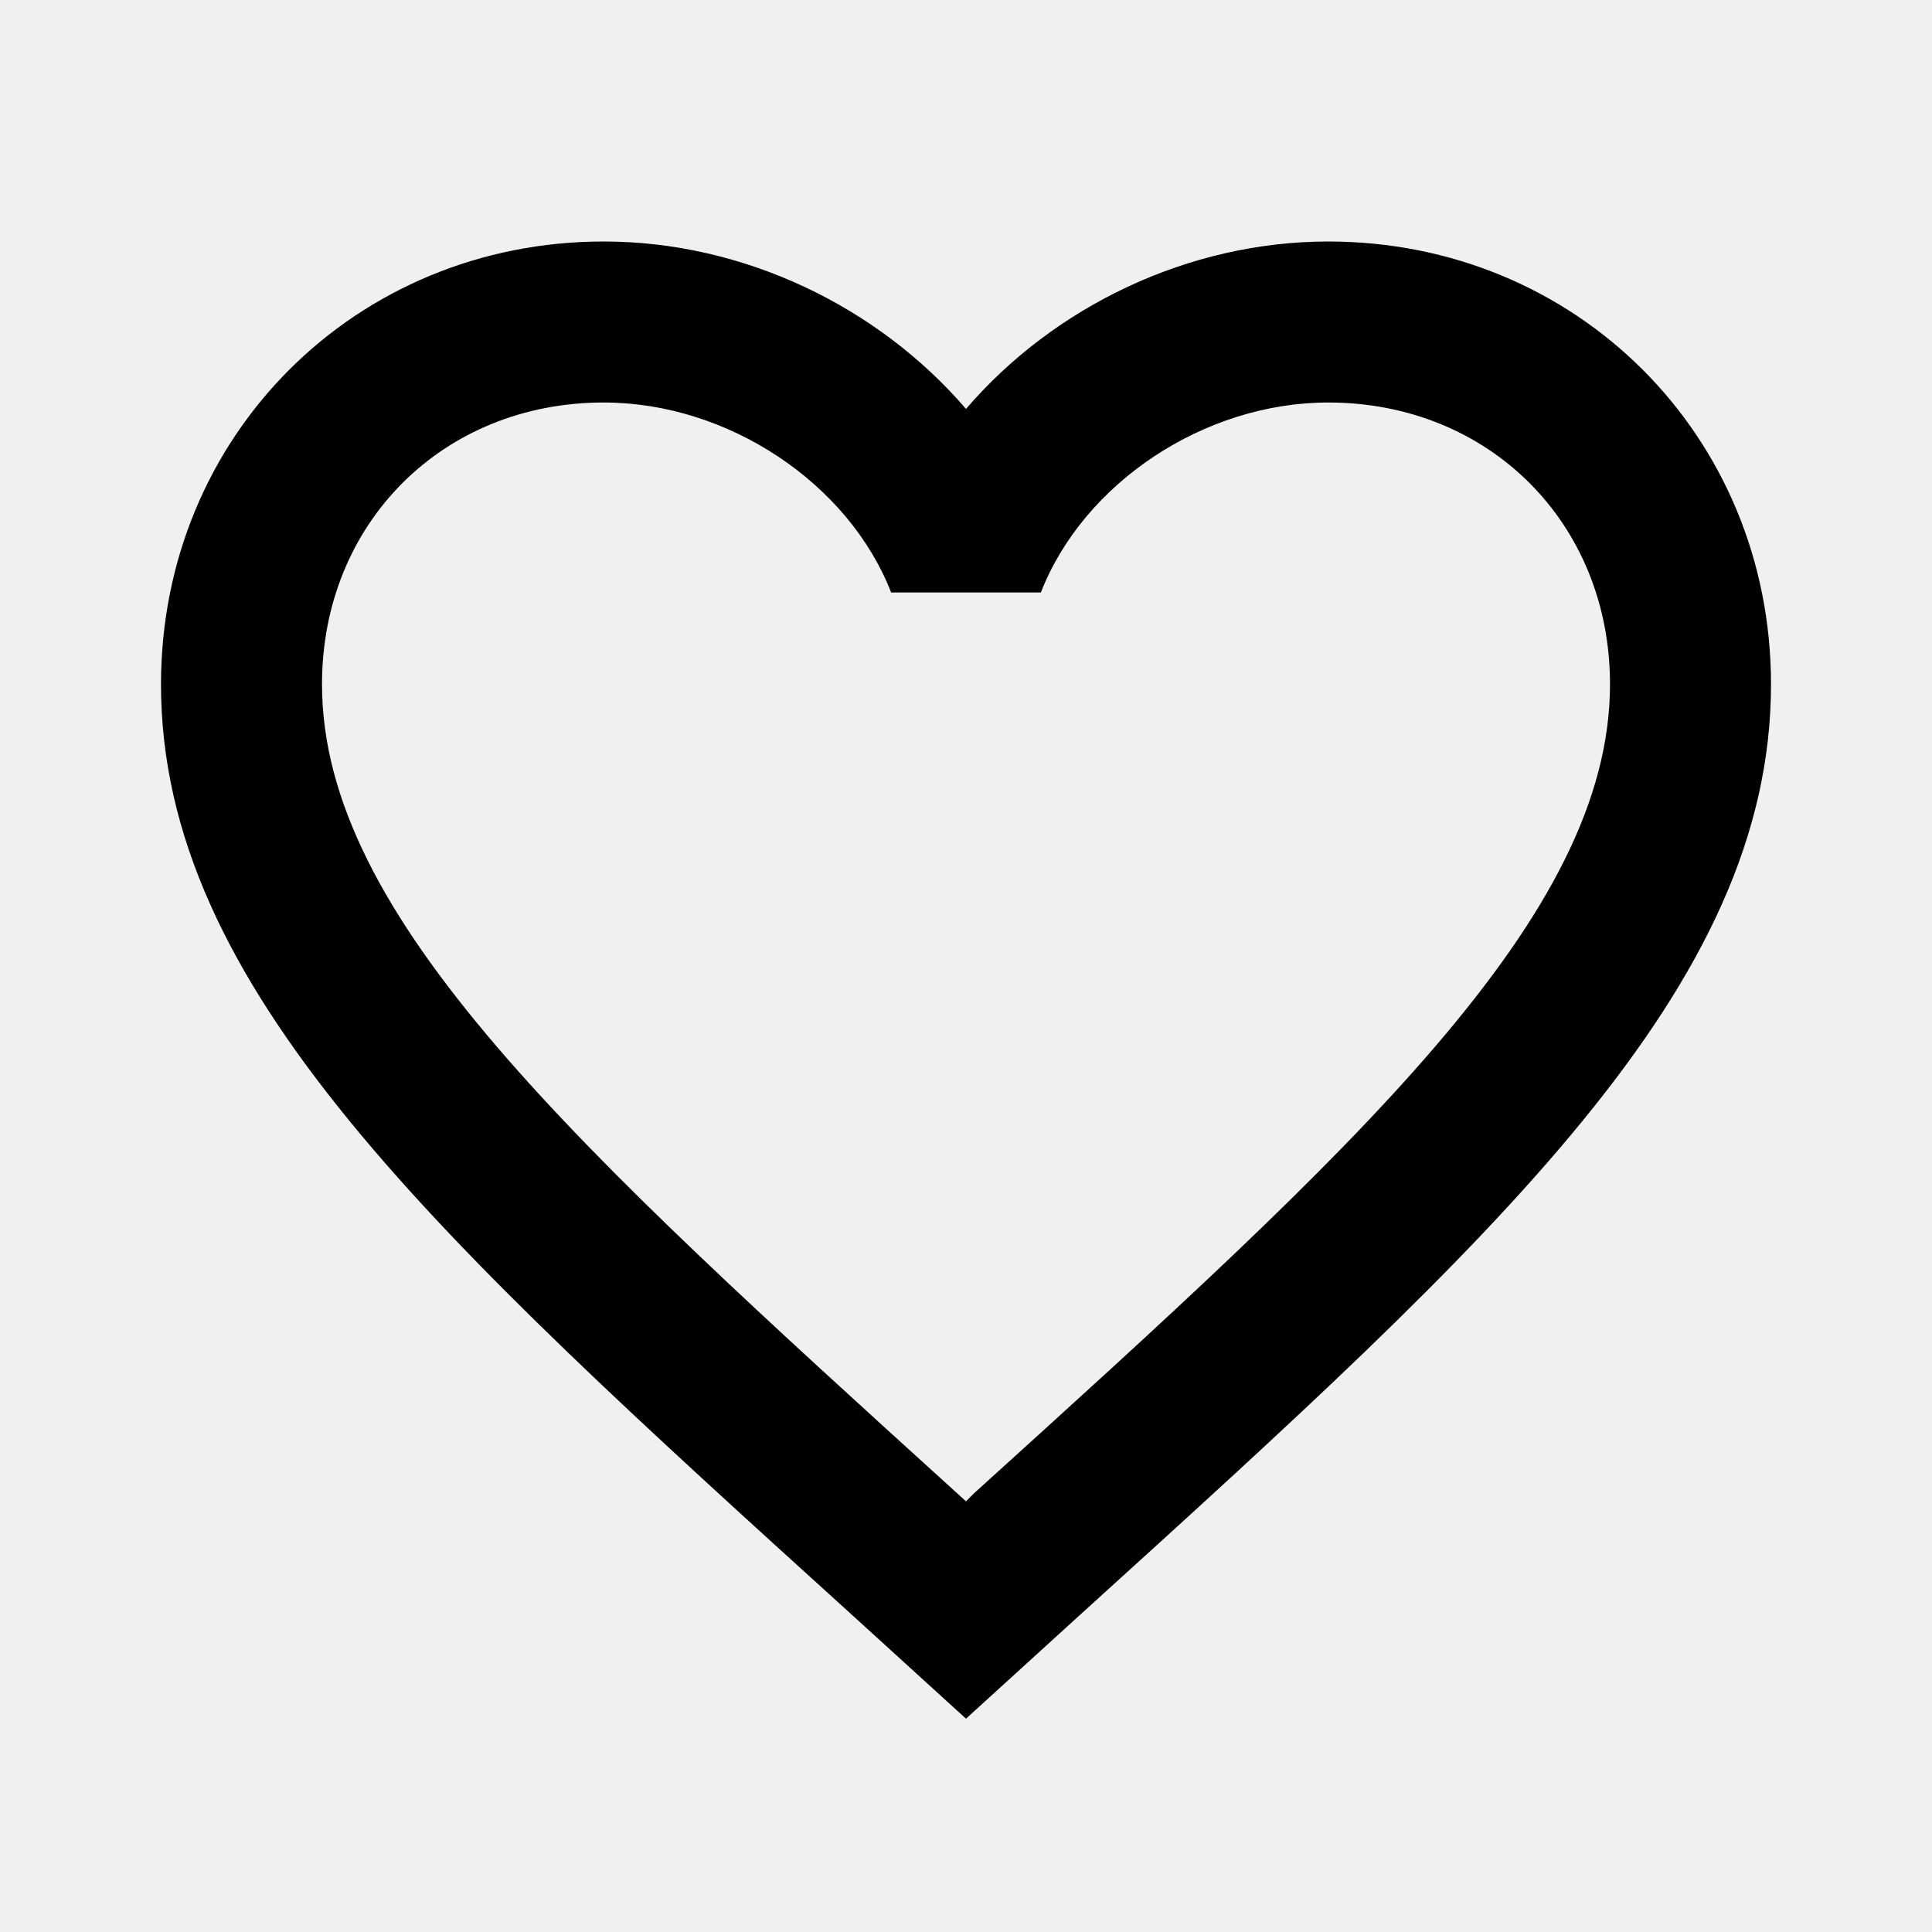
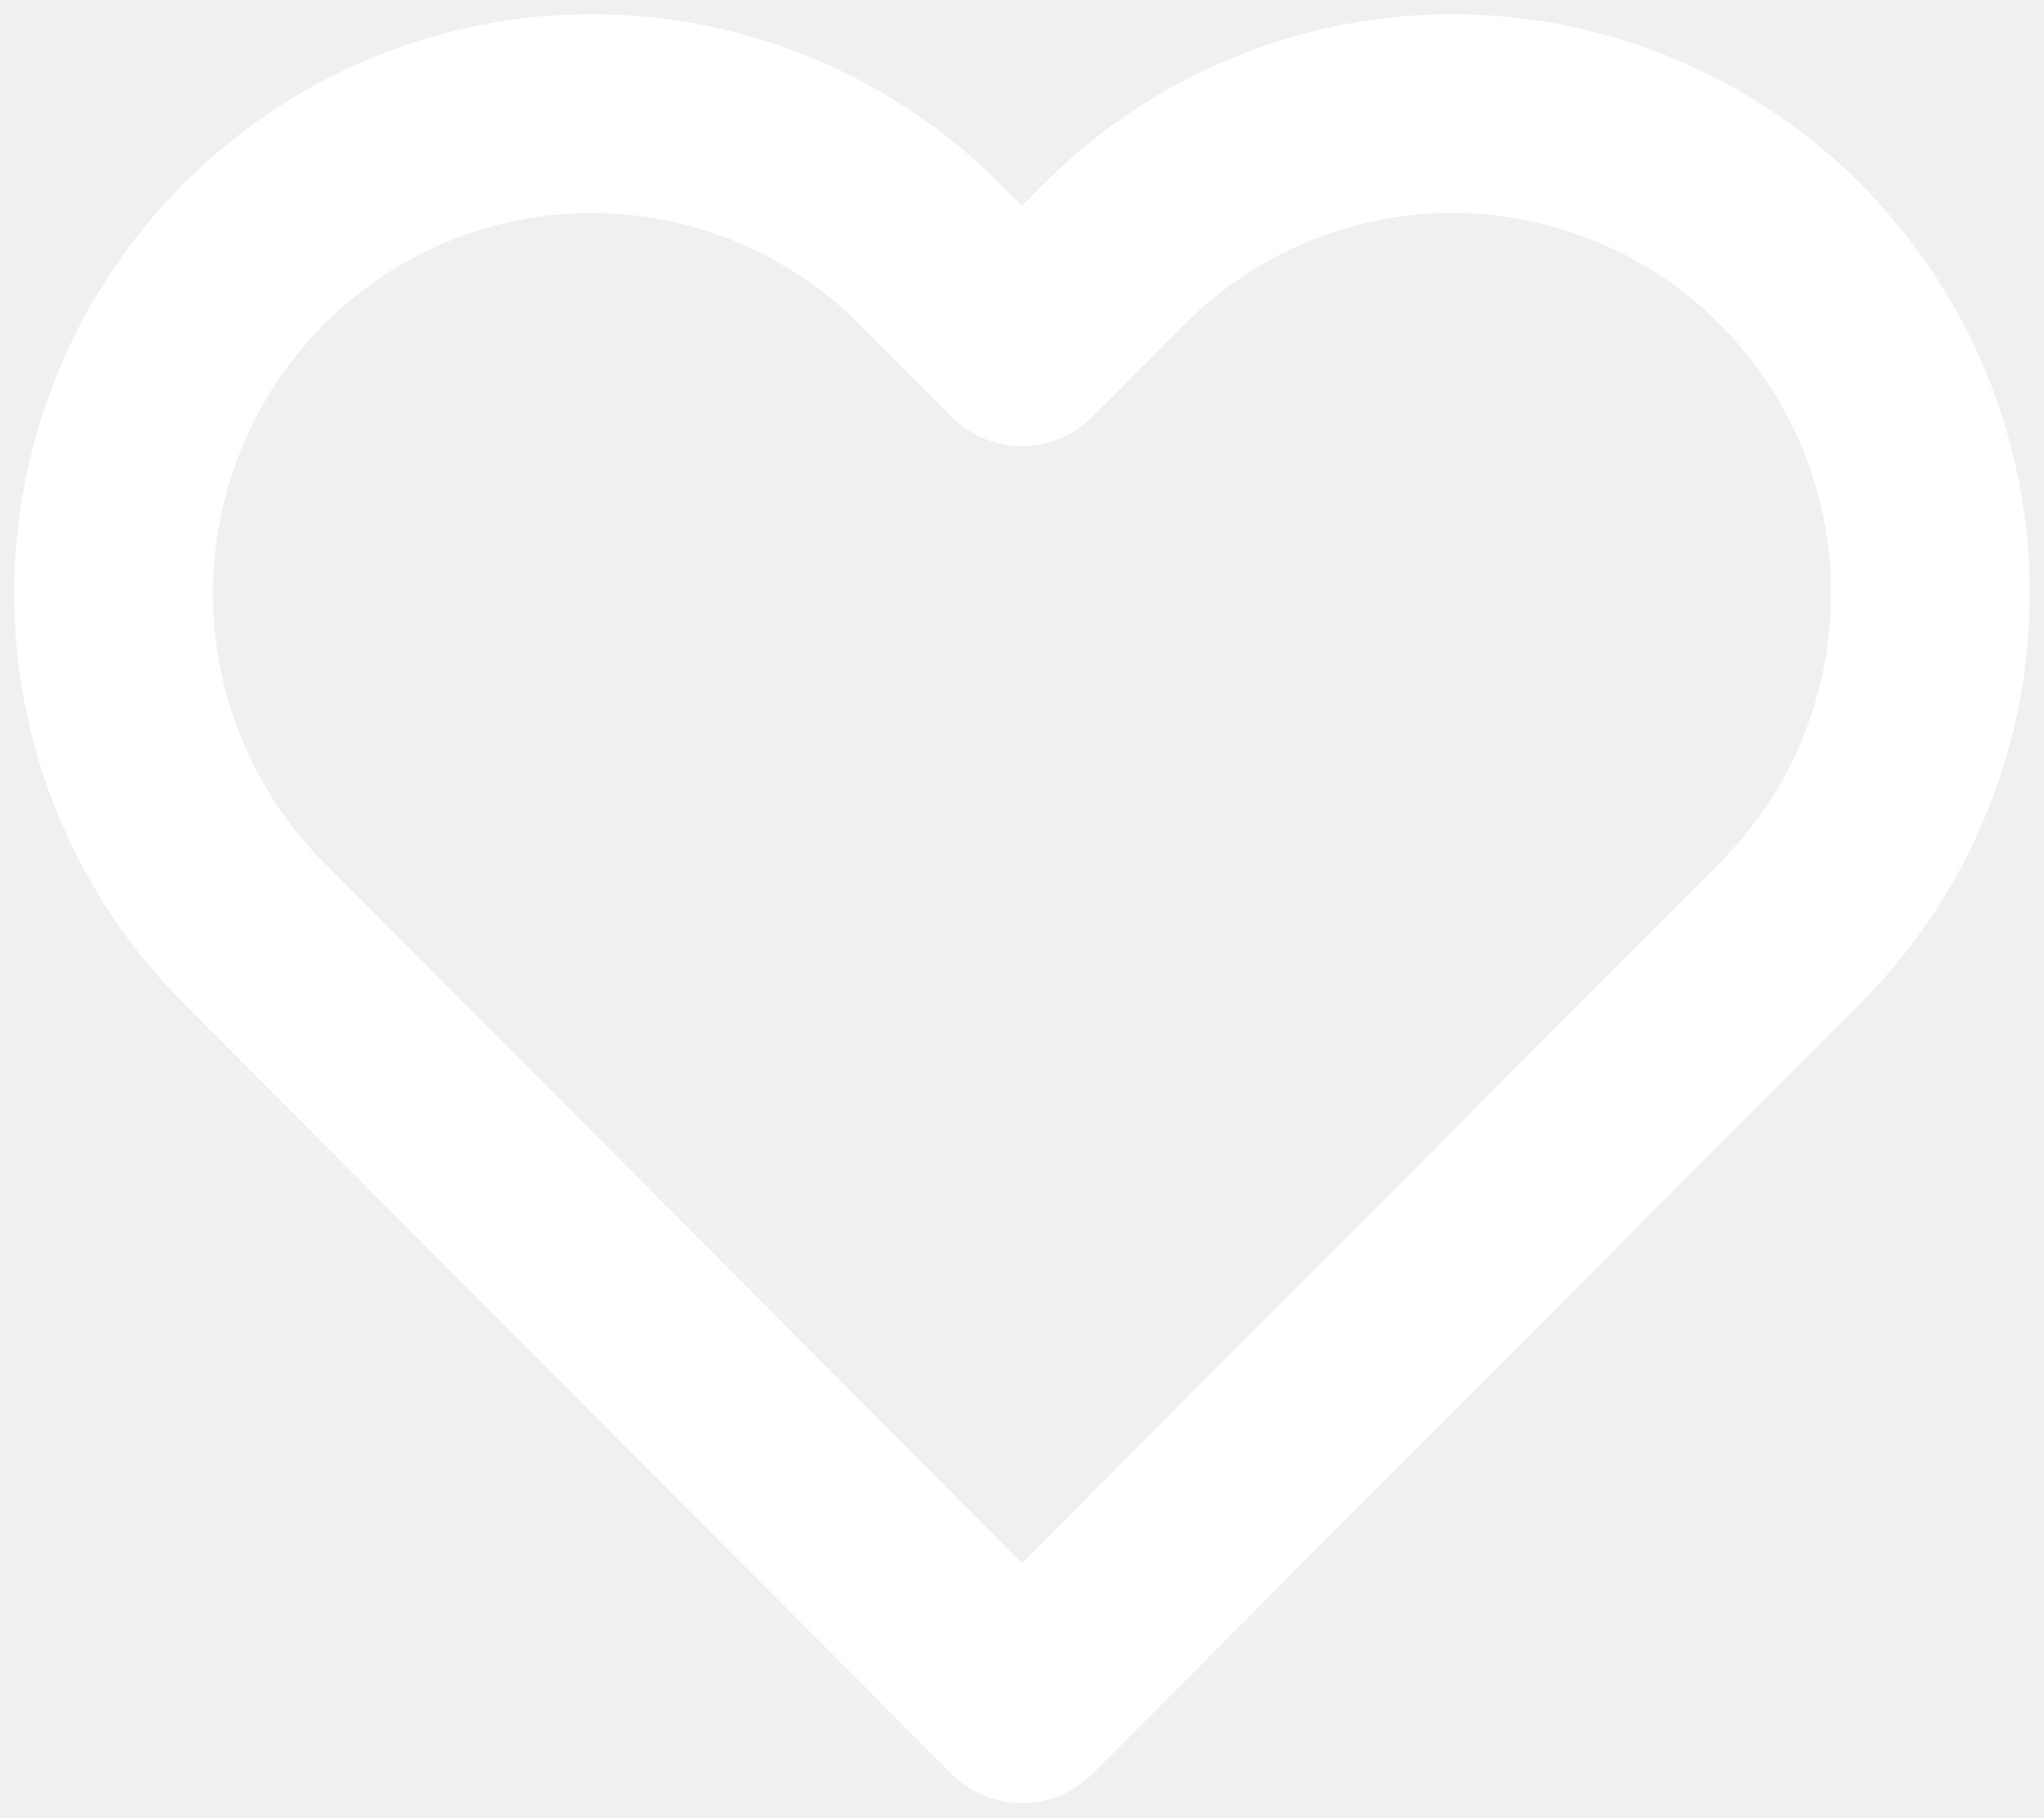
- <svg xmlns="http://www.w3.org/2000/svg" viewBox="0 0 24 24">
-   <path d="M12.1,18.55L12,18.65L11.89,18.55C7.14,14.24 4,11.39 4,8.5C4,6.5 5.5,5 7.5,5C9.04,5 10.54,6 11.07,7.36H12.93C13.46,6 14.96,5 16.5,5C18.5,5 20,6.5 20,8.5C20,11.39 16.86,14.24 12.1,18.55M16.5,3C14.76,3 13.09,3.81 12,5.08C10.91,3.81 9.24,3 7.5,3C4.42,3 2,5.41 2,8.5C2,12.27 5.4,15.36 10.55,20.03L12,21.35L13.45,20.03C18.6,15.36 22,12.27 22,8.5C22,5.41 19.58,3 16.5,3Z" />
+ <svg xmlns="http://www.w3.org/2000/svg" width="18" height="16" viewBox="0 0 18 16" fill="none">
+   <path d="M15.766 2.238C15.375 1.845 14.911 1.534 14.4 1.322C13.889 1.109 13.342 1 12.789 1C12.236 1 11.688 1.109 11.177 1.322C10.666 1.534 10.202 1.845 9.811 2.238L9 3.052L8.188 2.238C7.399 1.445 6.328 1 5.211 1C4.094 1 3.023 1.445 2.233 2.238C1.444 3.03 1 4.104 1 5.225C1 6.345 1.444 7.42 2.233 8.212L3.045 9.026L9 15L14.955 9.026L15.766 8.212C16.157 7.82 16.468 7.354 16.679 6.841C16.891 6.329 17 5.78 17 5.225C17 4.67 16.891 4.121 16.679 3.608C16.468 3.096 16.157 2.63 15.766 2.238Z" stroke="white" stroke-width="1.75" stroke-linecap="round" stroke-linejoin="round" />
</svg>
